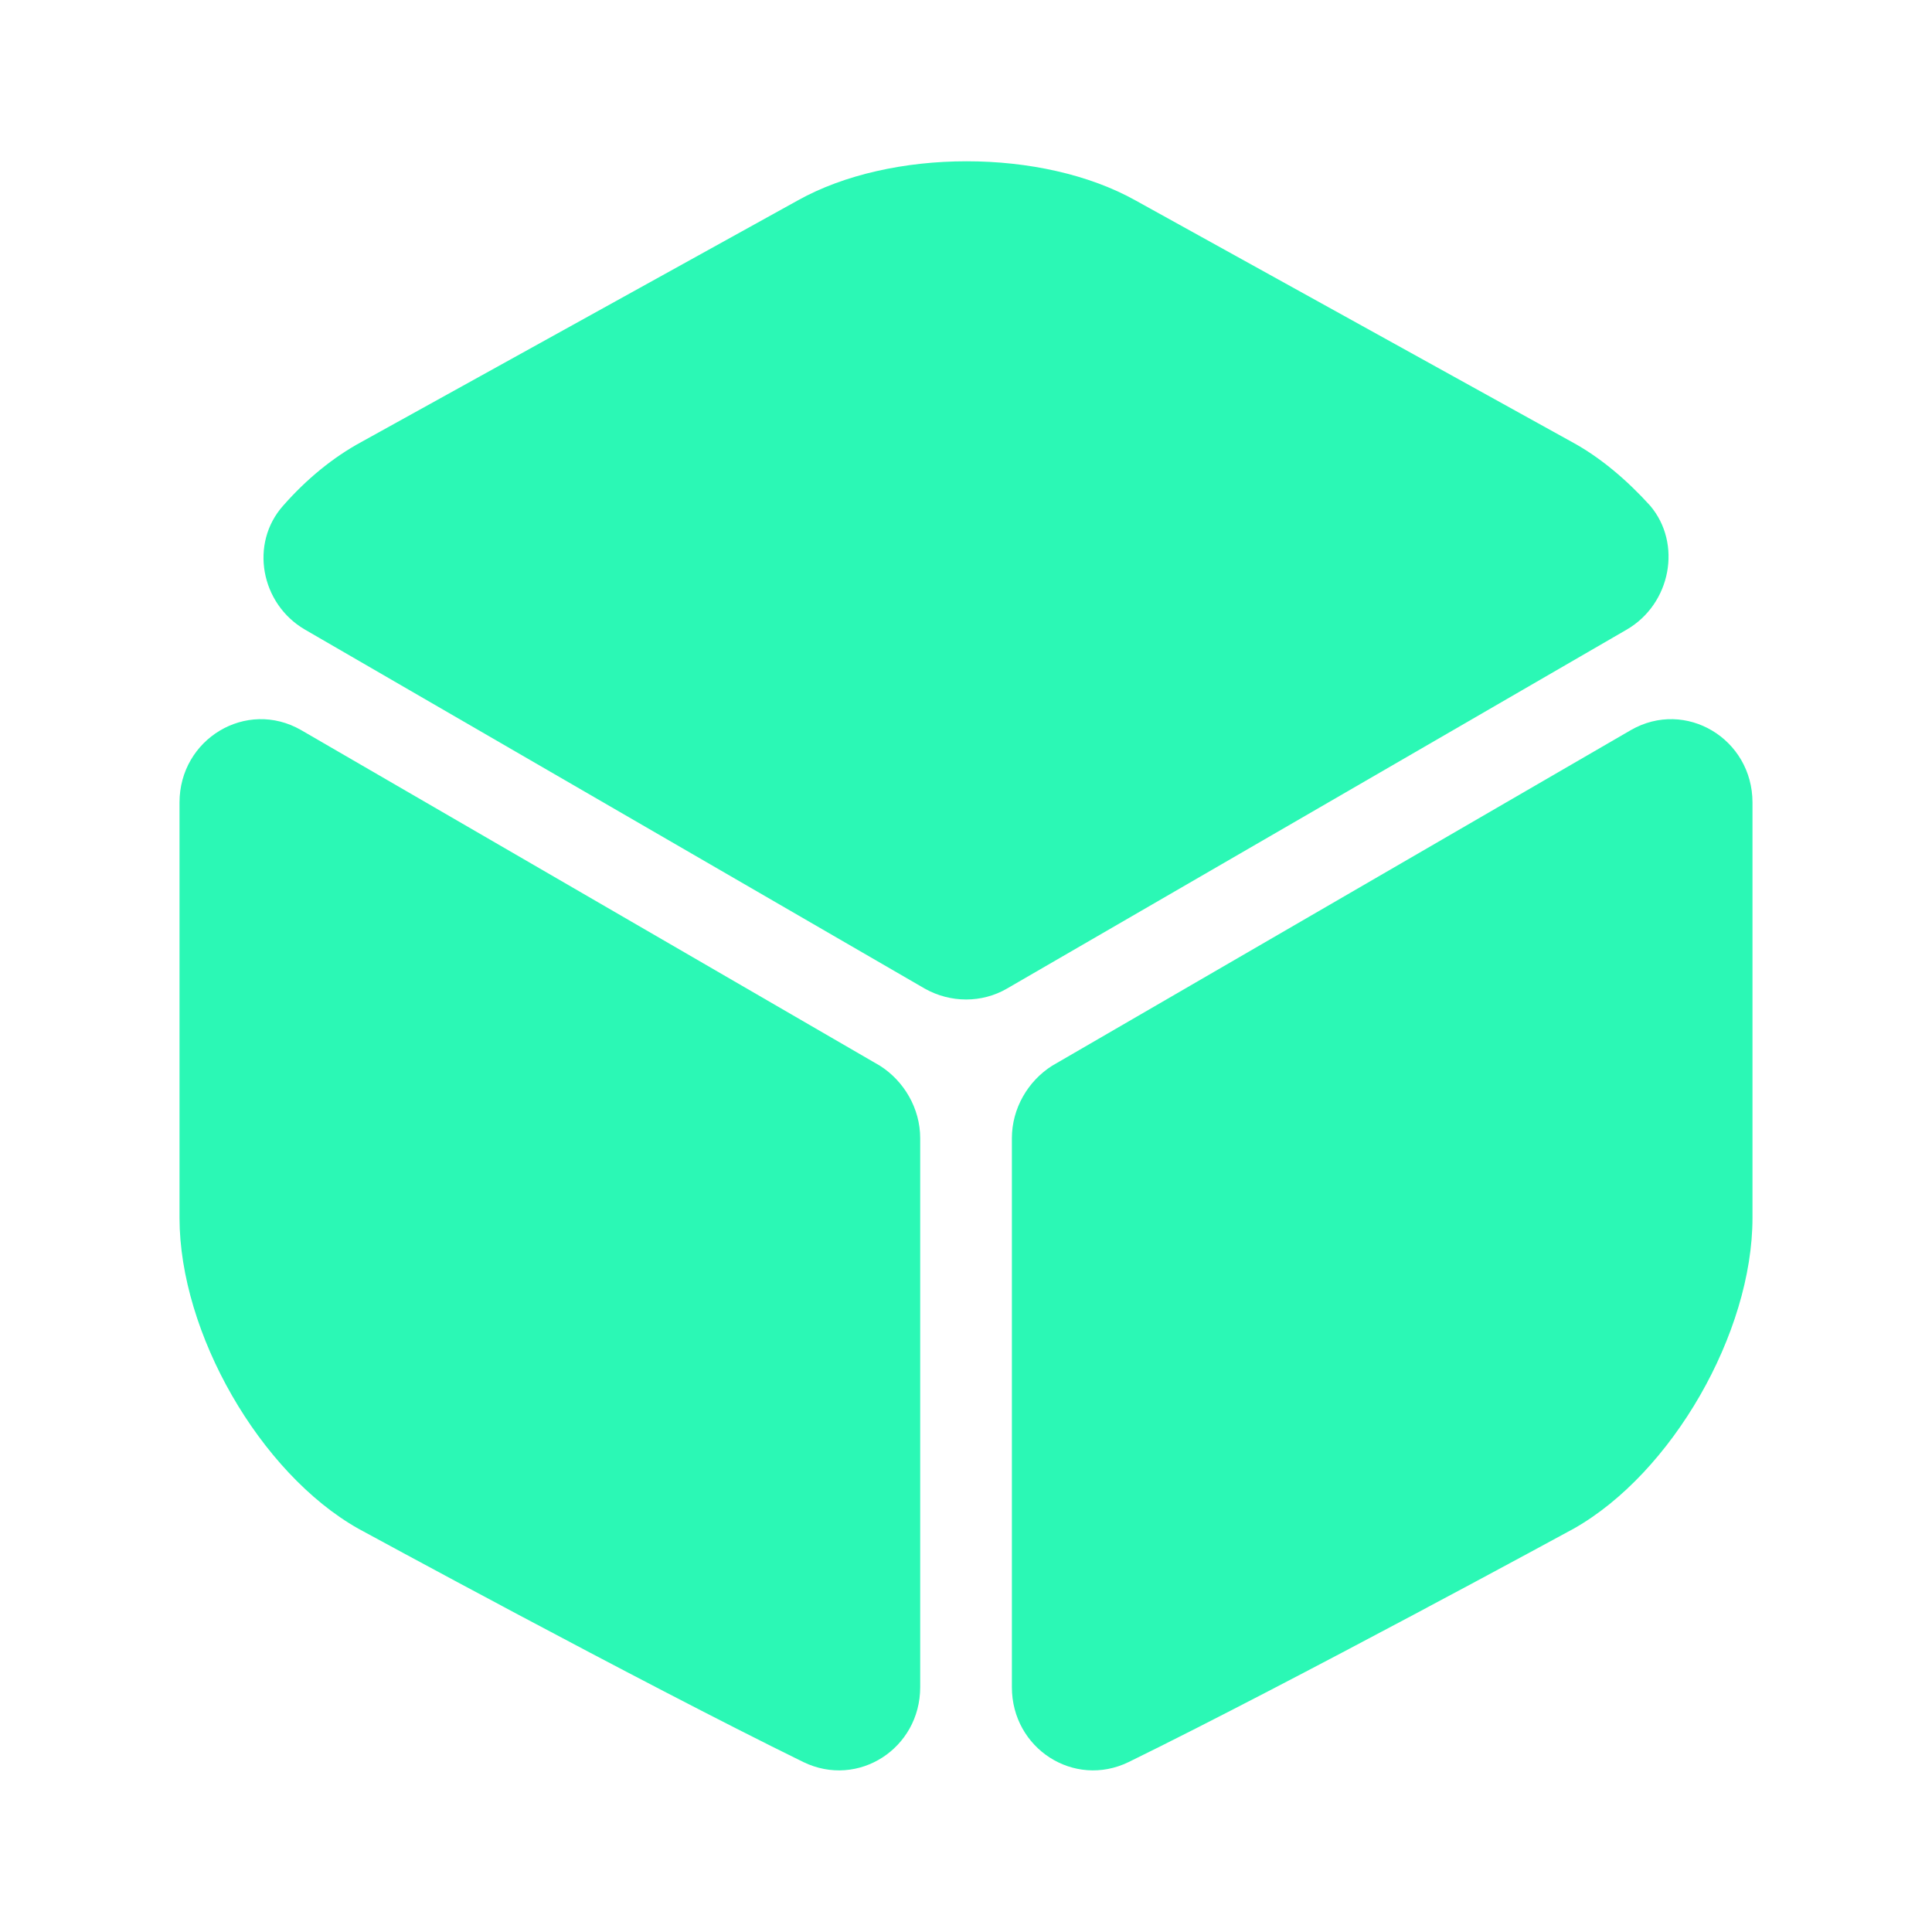
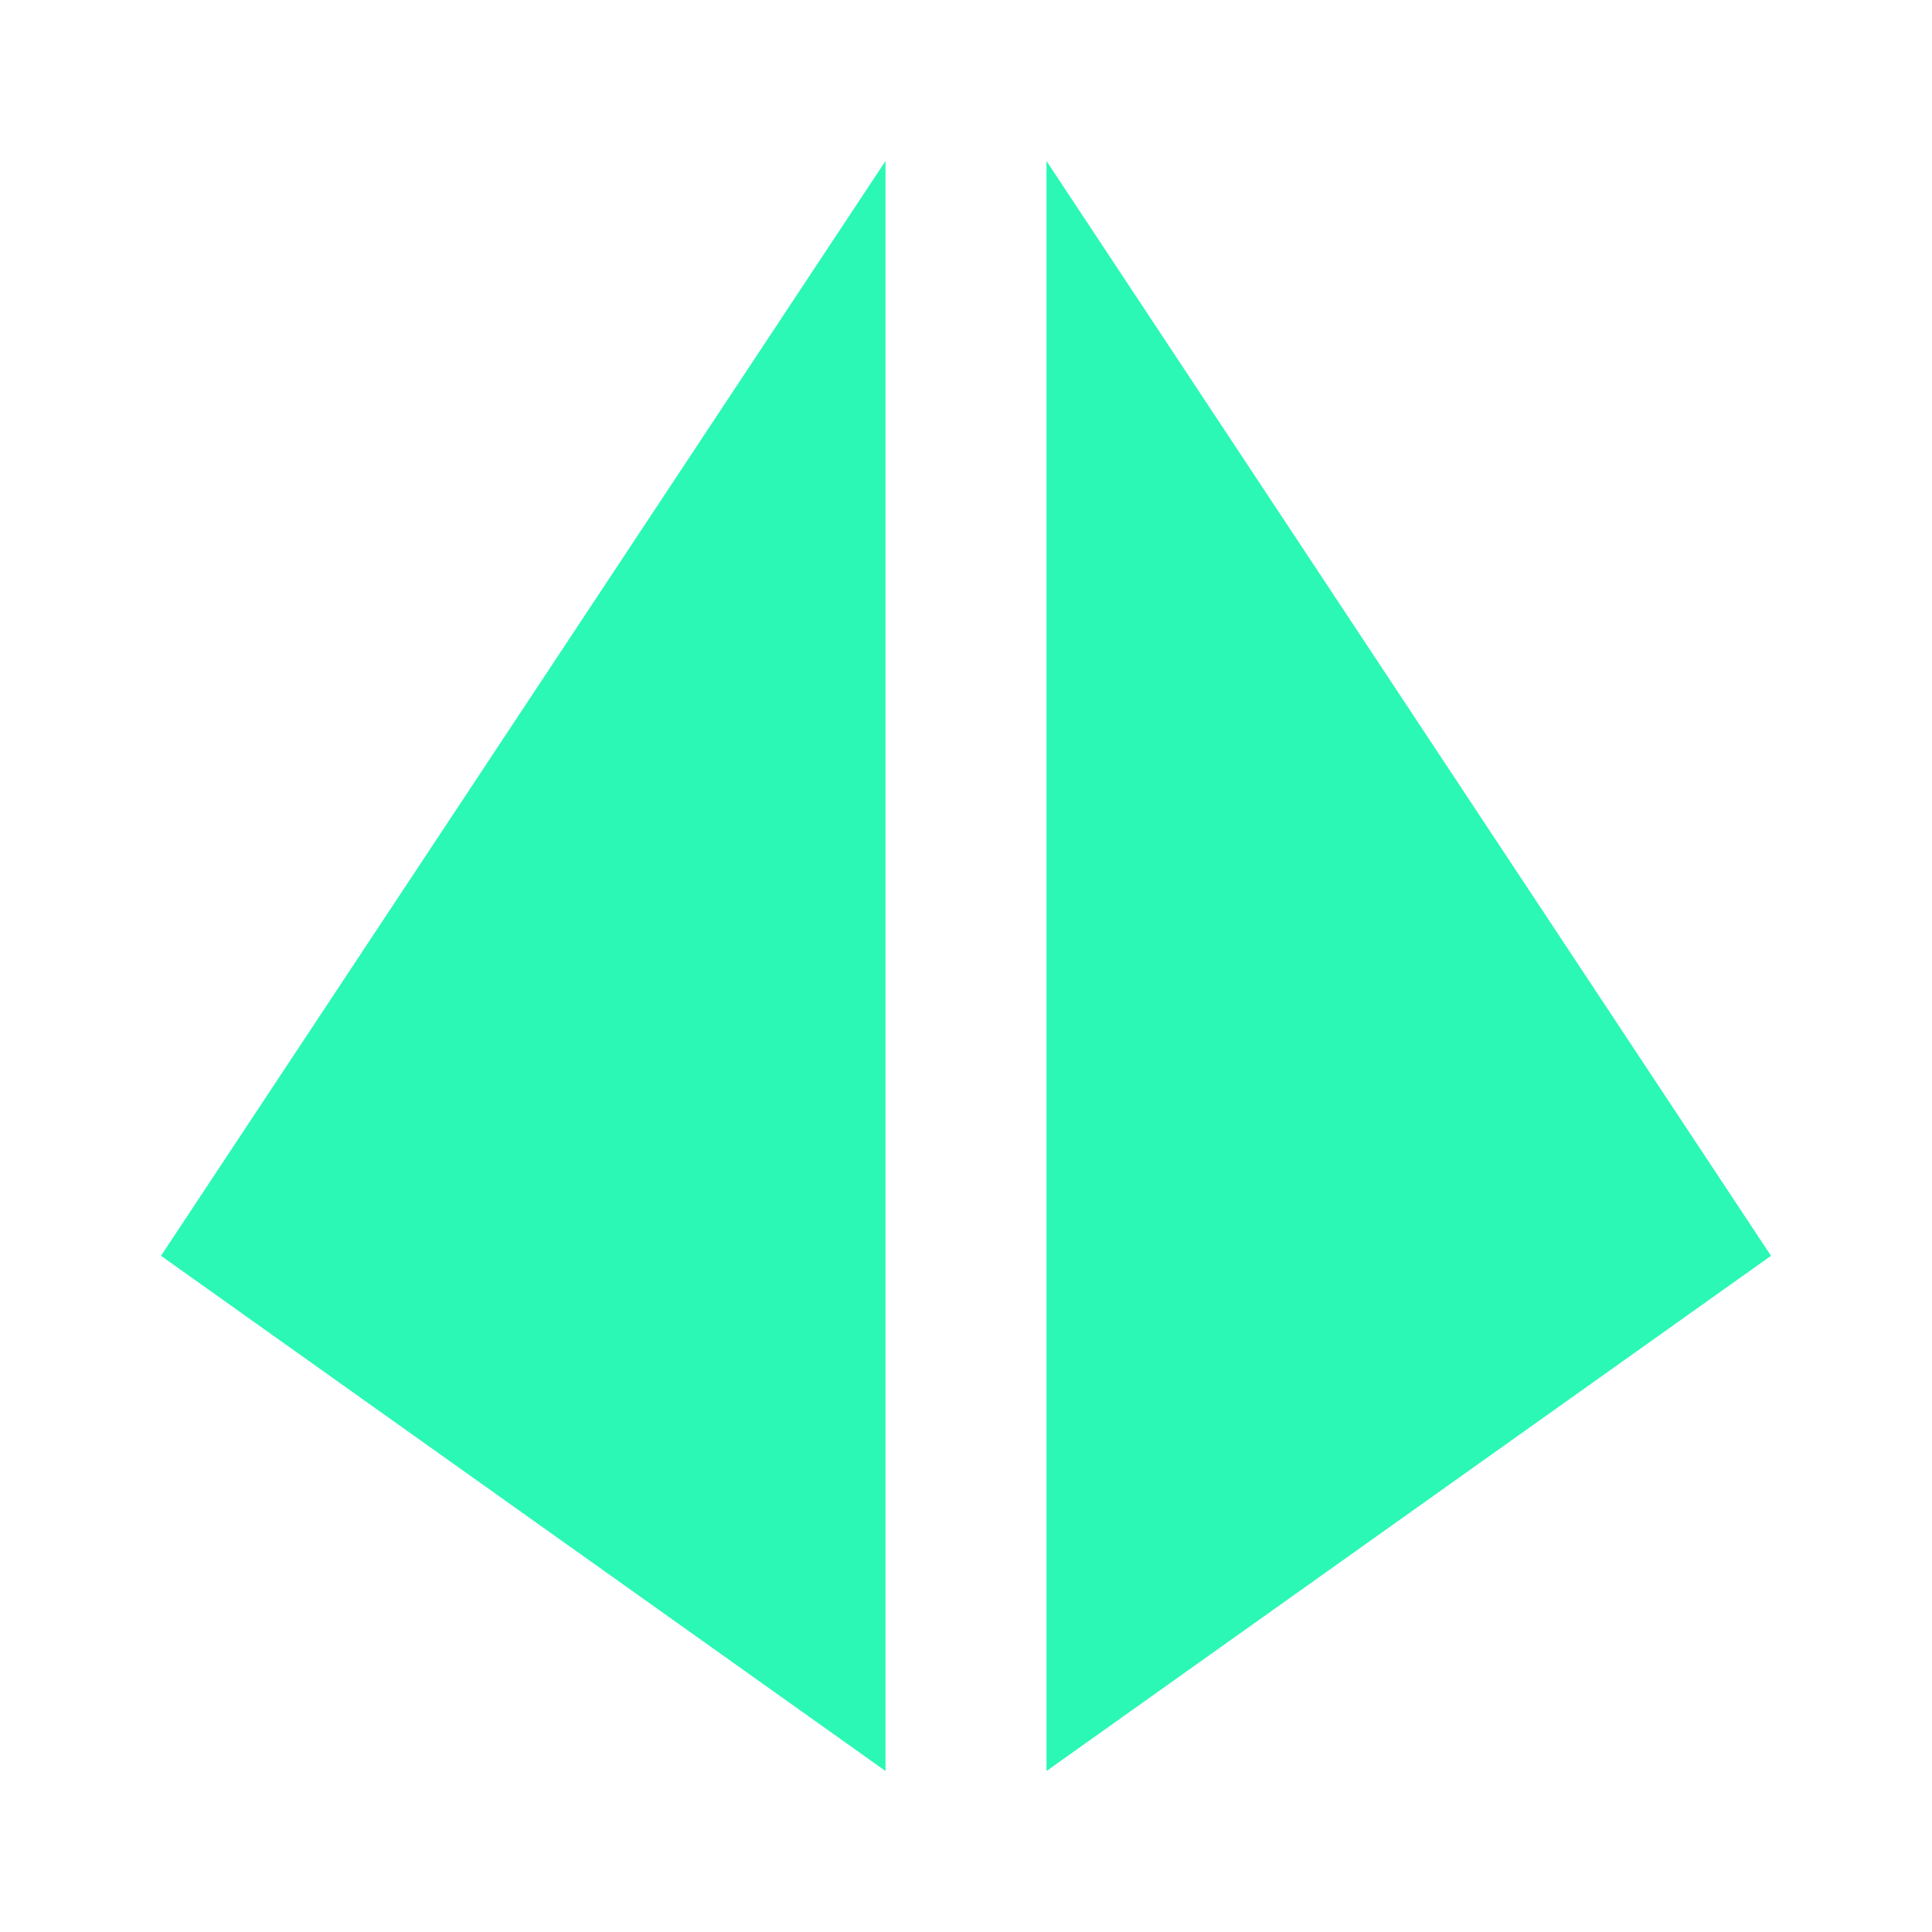
- <svg xmlns="http://www.w3.org/2000/svg" viewBox="0 0 24 24" fill="none">
+ <svg xmlns="http://www.w3.org/2000/svg" fill="#2bf8b5" viewBox="0 0 24 24">
  <g id="SVGRepo_bgCarrier" stroke-width="0" />
  <g id="SVGRepo_tracerCarrier" stroke-linecap="round" stroke-linejoin="round" />
  <g id="SVGRepo_iconCarrier">
-     <path d="M20.208 7.821L12.508 12.281C12.198 12.461 11.808 12.461 11.488 12.281L3.788 7.821C3.238 7.501 3.098 6.751 3.518 6.281C3.808 5.951 4.138 5.681 4.488 5.491L9.908 2.491C11.068 1.841 12.948 1.841 14.108 2.491L19.528 5.491C19.878 5.681 20.208 5.961 20.498 6.281C20.898 6.751 20.758 7.501 20.208 7.821Z" fill="#2bf8b5" />
-     <path d="M11.431 14.139V20.959C11.431 21.719 10.661 22.219 9.98 21.889C7.92 20.879 4.45 18.989 4.45 18.989C3.23 18.299 2.23 16.559 2.23 15.129V9.969C2.23 9.179 3.06 8.679 3.74 9.069L10.931 13.239C11.23 13.429 11.431 13.769 11.431 14.139Z" fill="#2bf8b5" />
-     <path d="M12.57 14.139V20.959C12.57 21.719 13.34 22.219 14.02 21.889C16.08 20.879 19.55 18.989 19.55 18.989C20.77 18.299 21.77 16.559 21.77 15.129V9.969C21.77 9.179 20.94 8.679 20.26 9.069L13.07 13.239C12.77 13.429 12.57 13.769 12.57 14.139Z" fill="#2bf8b5" />
+     <path d="M13,2l9,13.6L13,22ZM11,2,2,15.6,11,22Z" />
  </g>
</svg>
